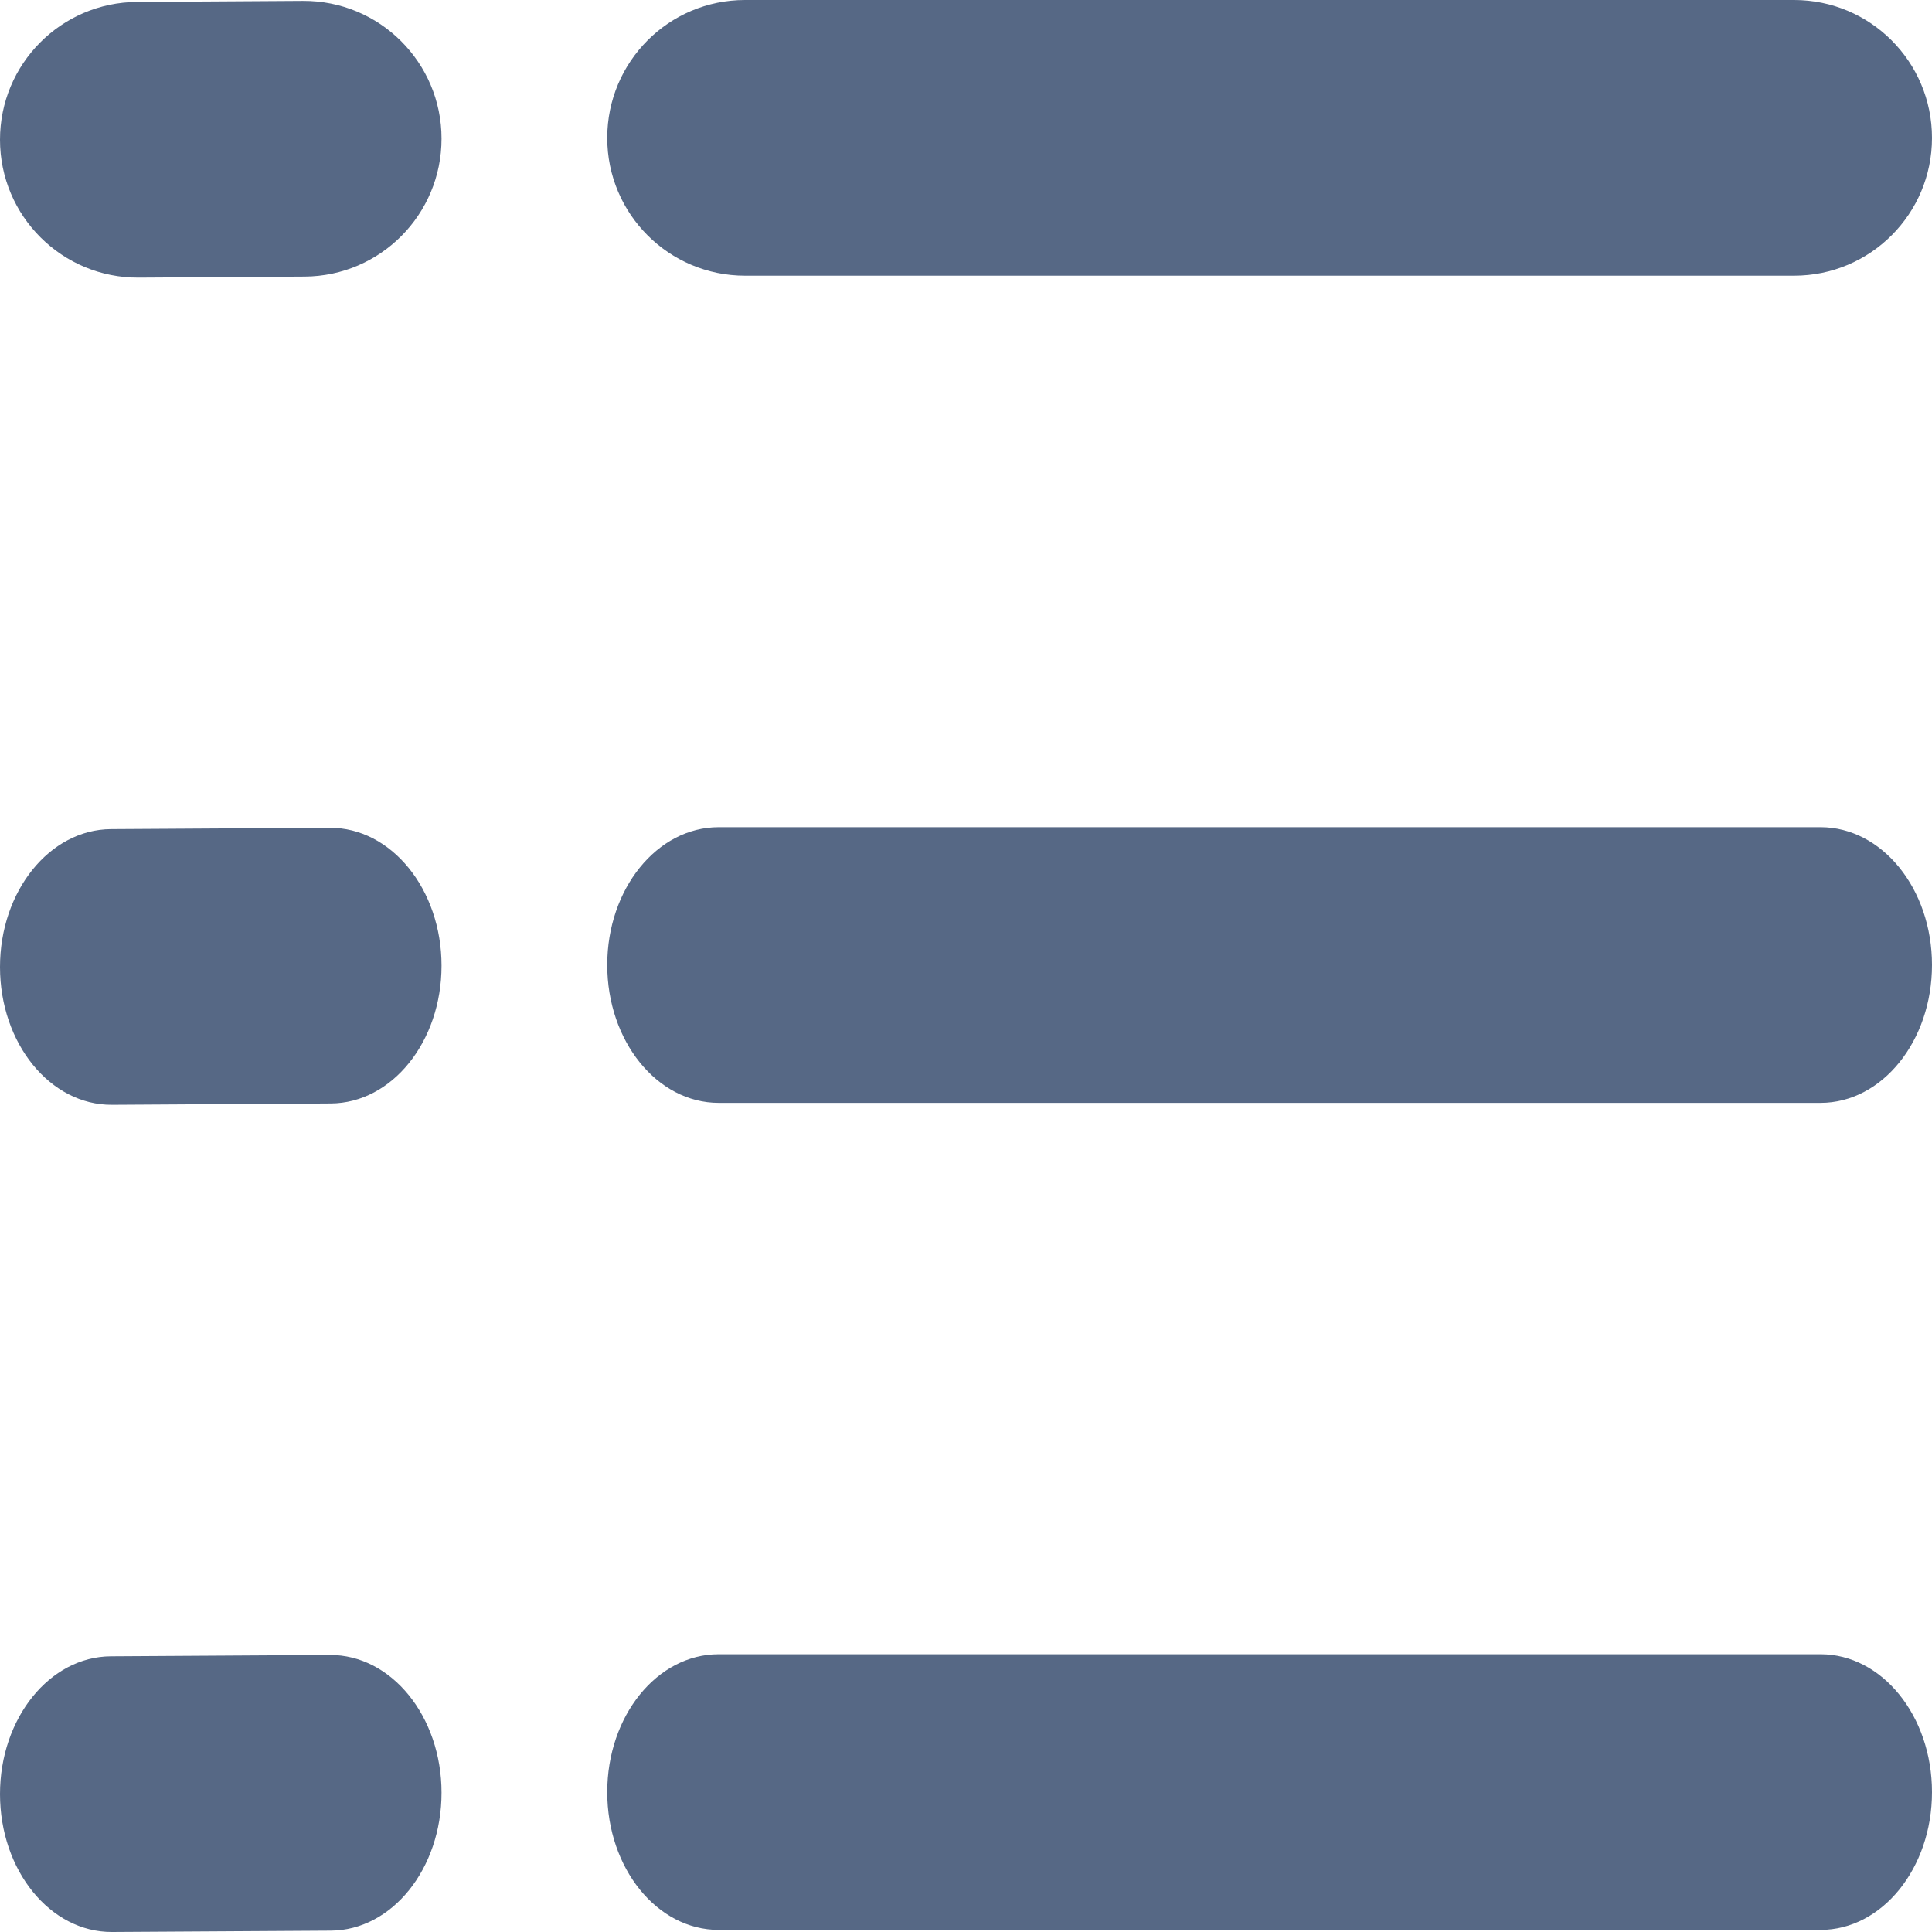
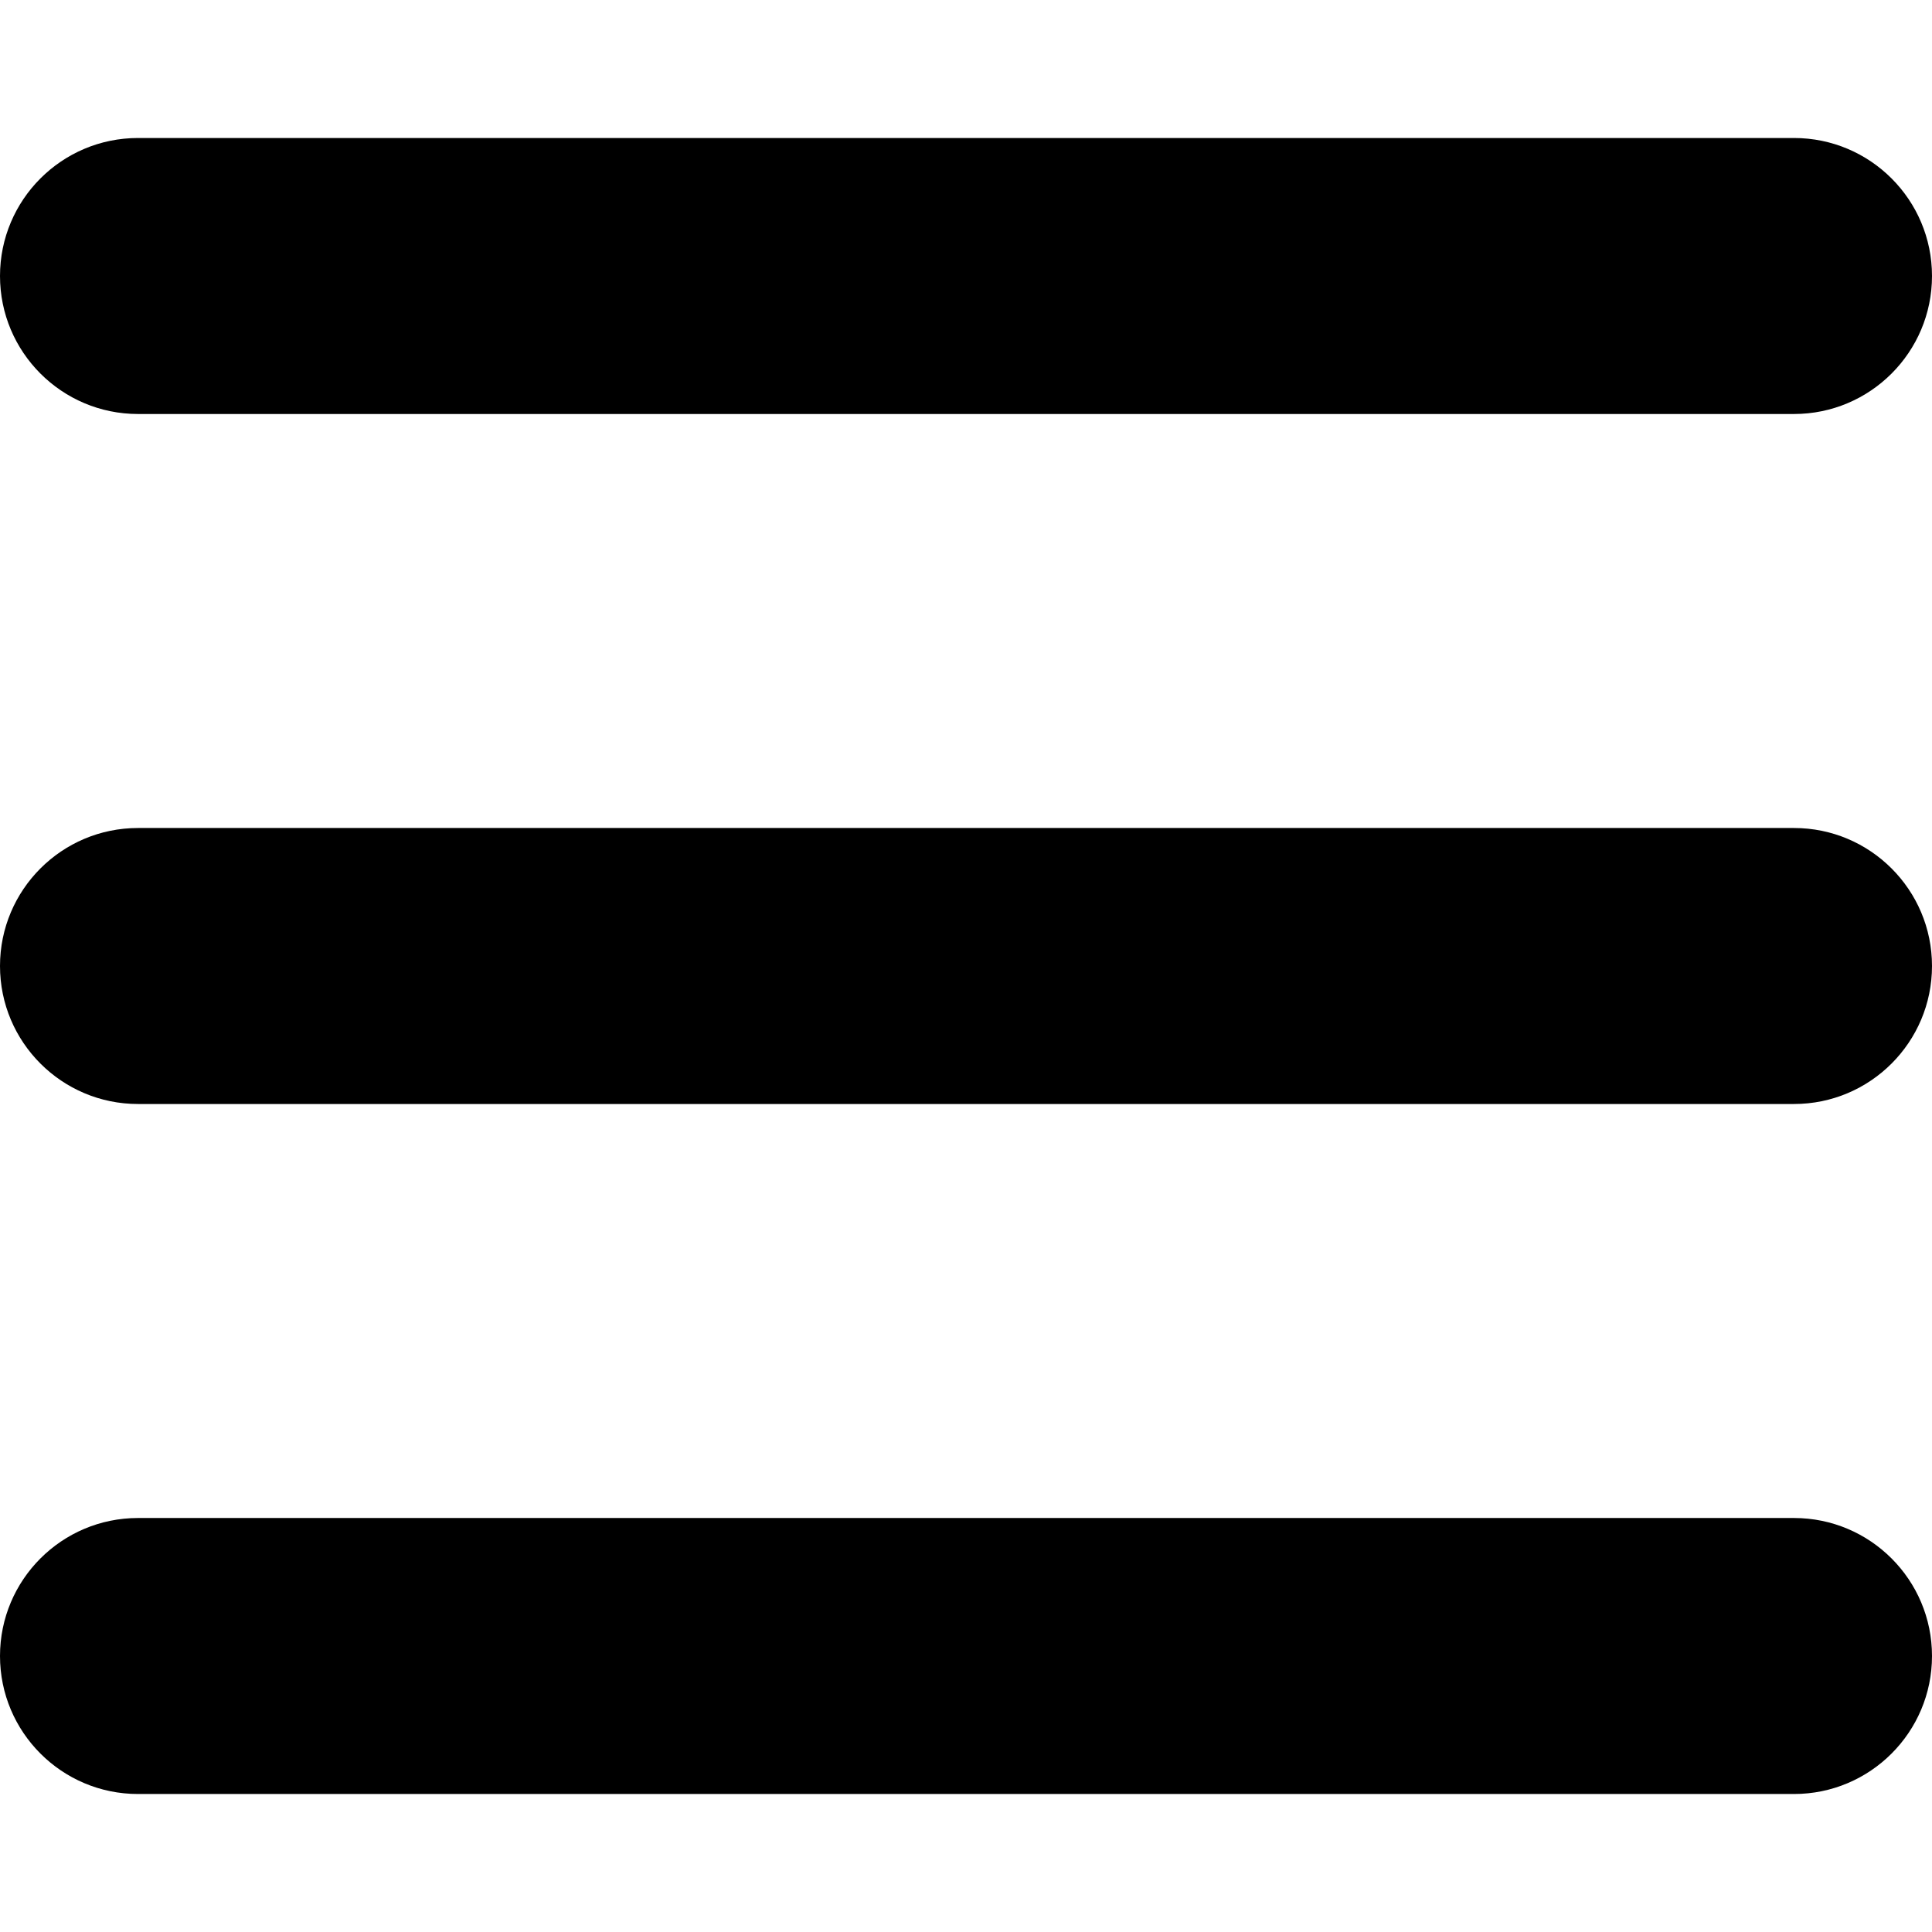
- <svg xmlns="http://www.w3.org/2000/svg" width="13" height="13" viewBox="0 0 13 13" fill="none">
-   <path d="M4.086 0.928C4.086 0.415 4.501 0 5.013 0H12.072C12.585 0 13 0.415 13 0.928V0.928C13 1.44 12.585 1.855 12.072 1.855H5.013C4.501 1.855 4.086 1.44 4.086 0.928V0.928ZM1.91901e-06 0.94C2.96784e-06 0.43 0.412 0.016 0.922 0.013L2.038 0.006C2.553 0.003 2.971 0.419 2.971 0.933V0.933C2.971 1.443 2.56 1.858 2.05 1.861L0.933 1.868C0.419 1.871 8.61077e-07 1.455 1.91901e-06 0.94V0.94Z" fill="#566885" />
-   <path d="M4.086 6.493C4.086 5.981 4.421 5.566 4.836 5.566H12.25C12.664 5.566 13 5.981 13 6.493C13 7.005 12.664 7.421 12.25 7.421H4.836C4.421 7.421 4.086 7.005 4.086 6.493ZM0 6.507C1.04971e-06 5.996 0.334 5.582 0.746 5.579L2.218 5.57C2.633 5.568 2.971 5.984 2.971 6.498C2.971 7.008 2.638 7.423 2.225 7.425L0.754 7.434C0.338 7.437 -1.05707e-06 7.021 0 6.507Z" fill="#566885" />
-   <path d="M4.086 12.059C4.086 11.546 4.421 11.131 4.836 11.131H12.25C12.664 11.131 13 11.546 13 12.059C13 12.571 12.664 12.986 12.25 12.986H4.836C4.421 12.986 4.086 12.571 4.086 12.059ZM0 12.072C1.04971e-06 11.562 0.334 11.147 0.746 11.145L2.218 11.136C2.633 11.133 2.971 11.549 2.971 12.063C2.971 12.574 2.638 12.989 2.225 12.991L0.754 13C0.338 13.002 -1.05707e-06 12.586 0 12.072Z" fill="#566885" />
+ <svg xmlns="http://www.w3.org/2000/svg" width="16" height="16" viewBox="0 0 14 12" fill="#1f1f1f">
+   <path fill-rule="evenodd" clip-rule="evenodd" d="M1 0C0.448 0 0 0.448 0 1C0 1.552 0.448 2 1 2H13C13.552 2 14 1.552 14 1C14 0.448 13.552 0 13 0H1ZM0 6C0 5.448 0.448 5 1 5H13C13.552 5 14 5.448 14 6C14 6.552 13.552 7 13 7H1C0.448 7 0 6.552 0 6ZM1 10C0.448 10 0 10.448 0 11C0 11.552 0.448 12 1 12H13C13.552 12 14 11.552 14 11C14 10.448 13.552 10 13 10H1Z" fill="currentColor" />
</svg>
